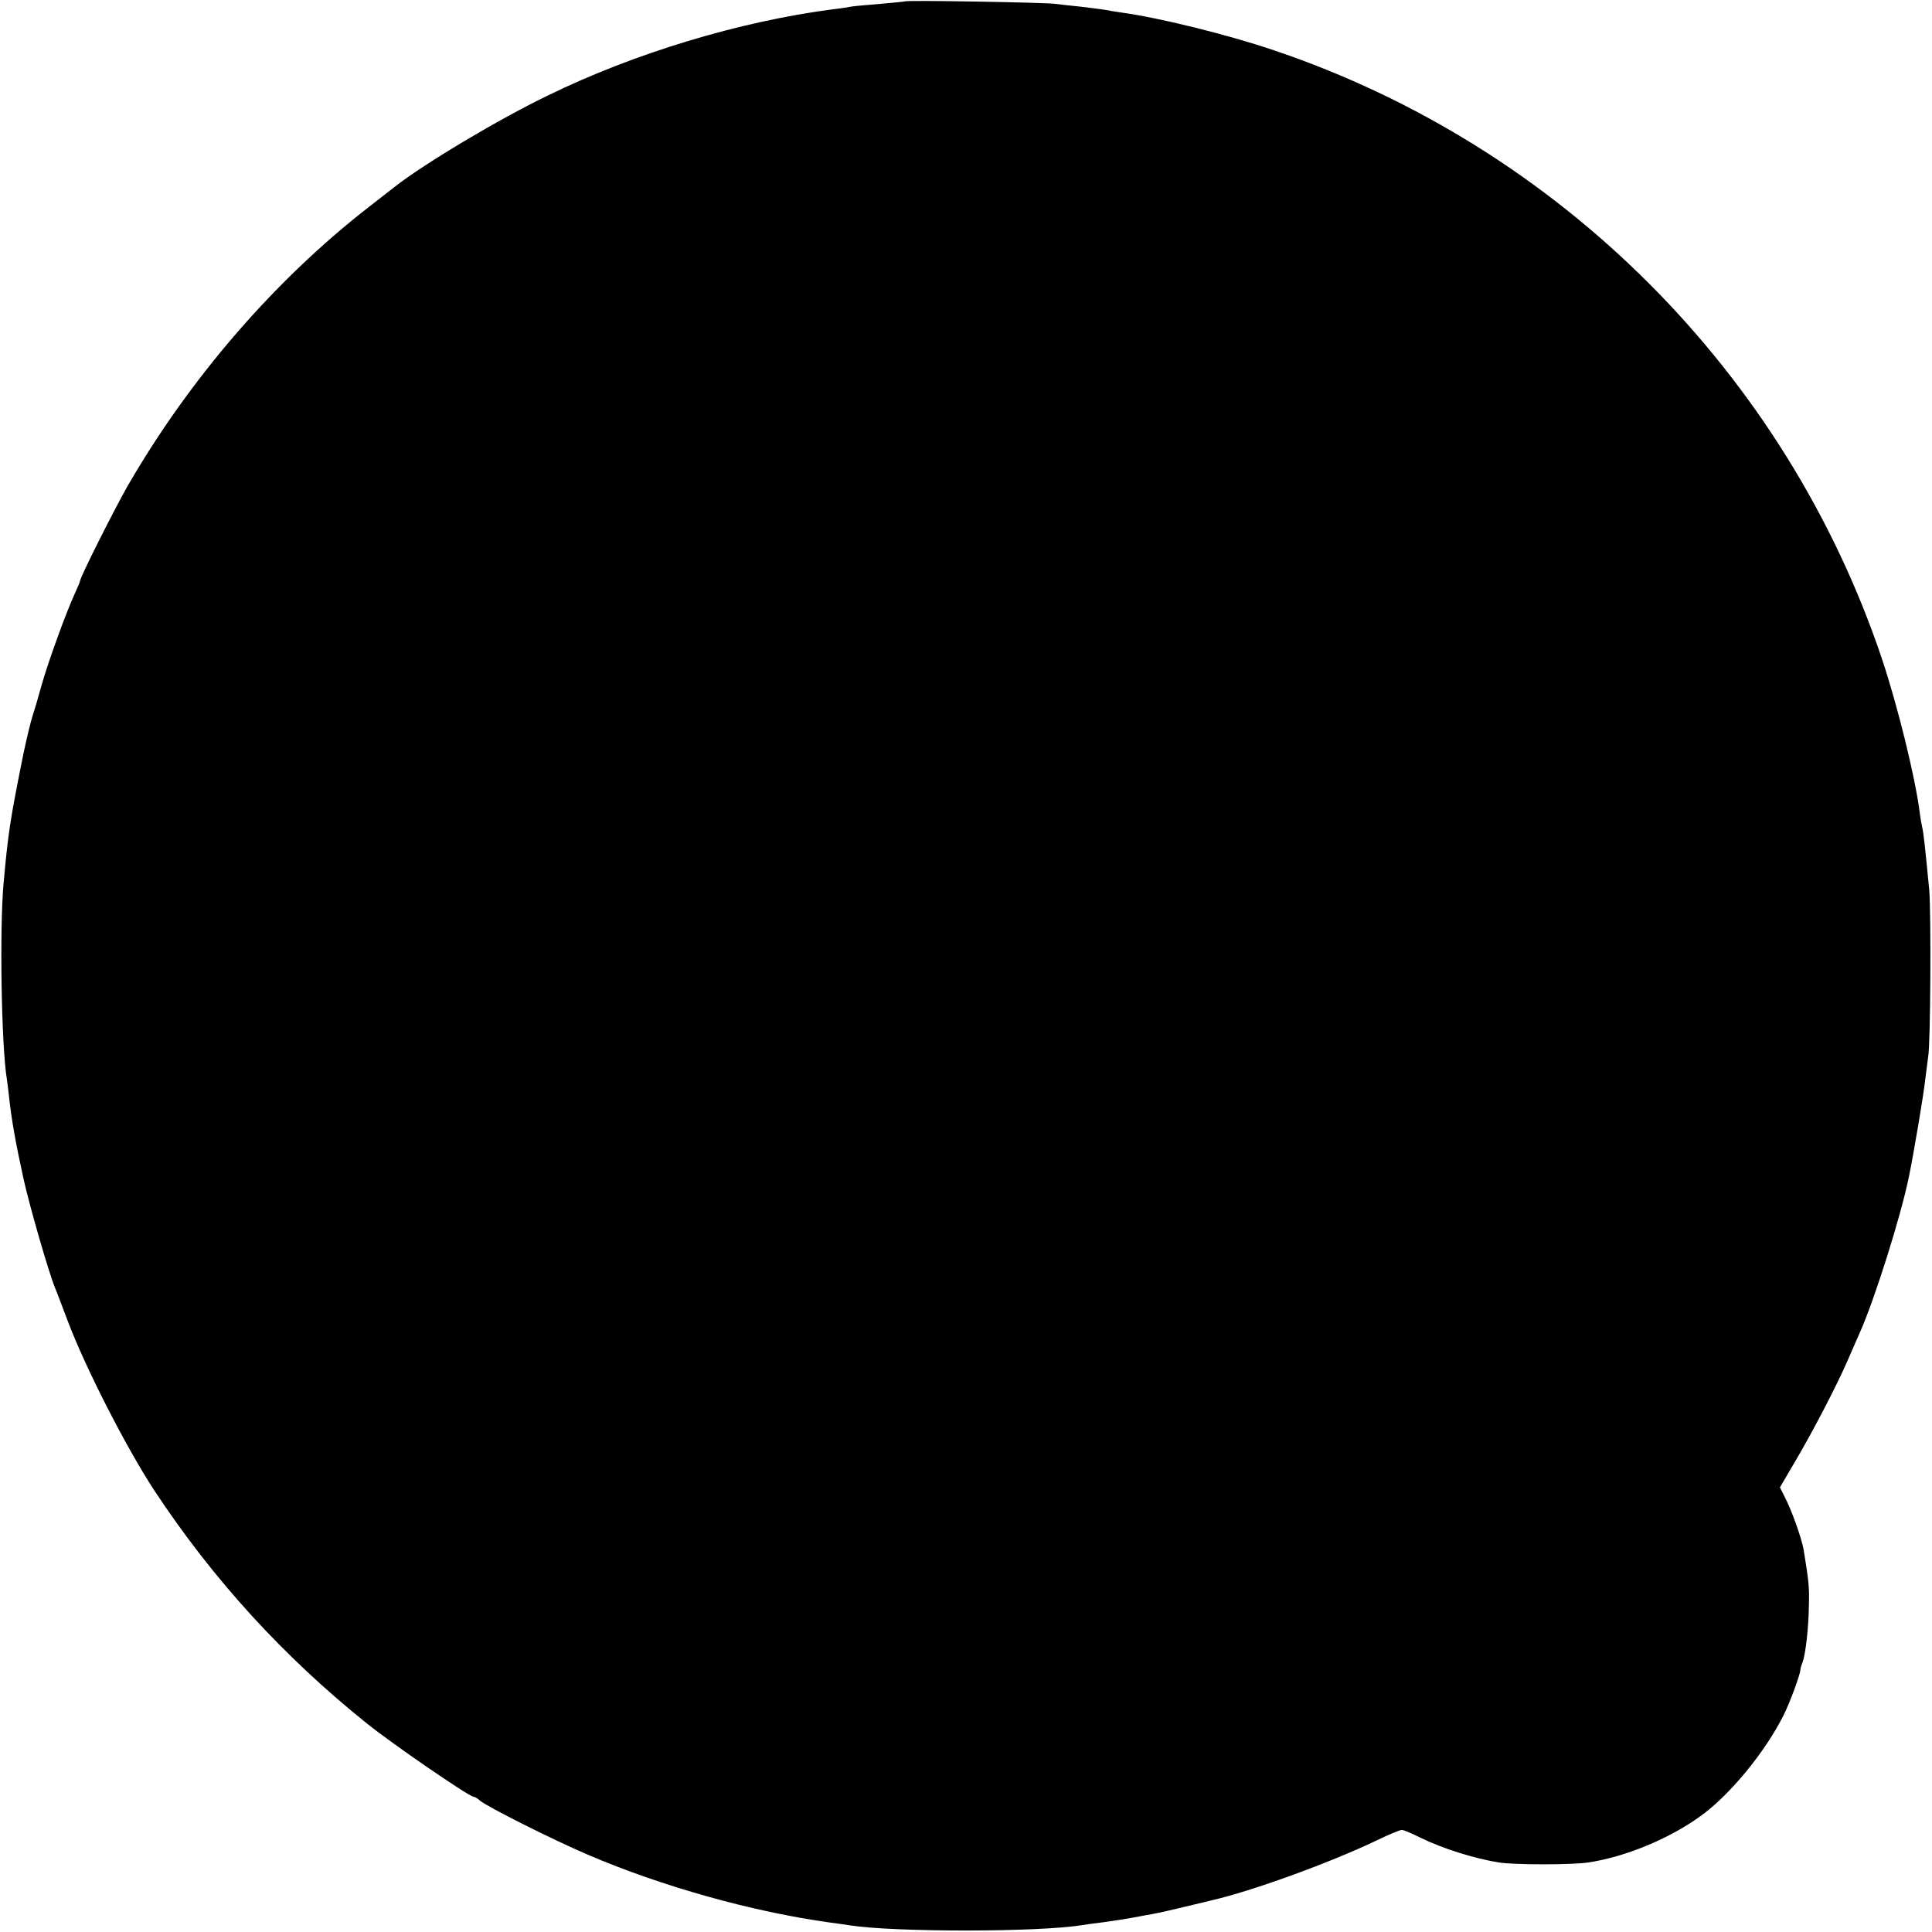
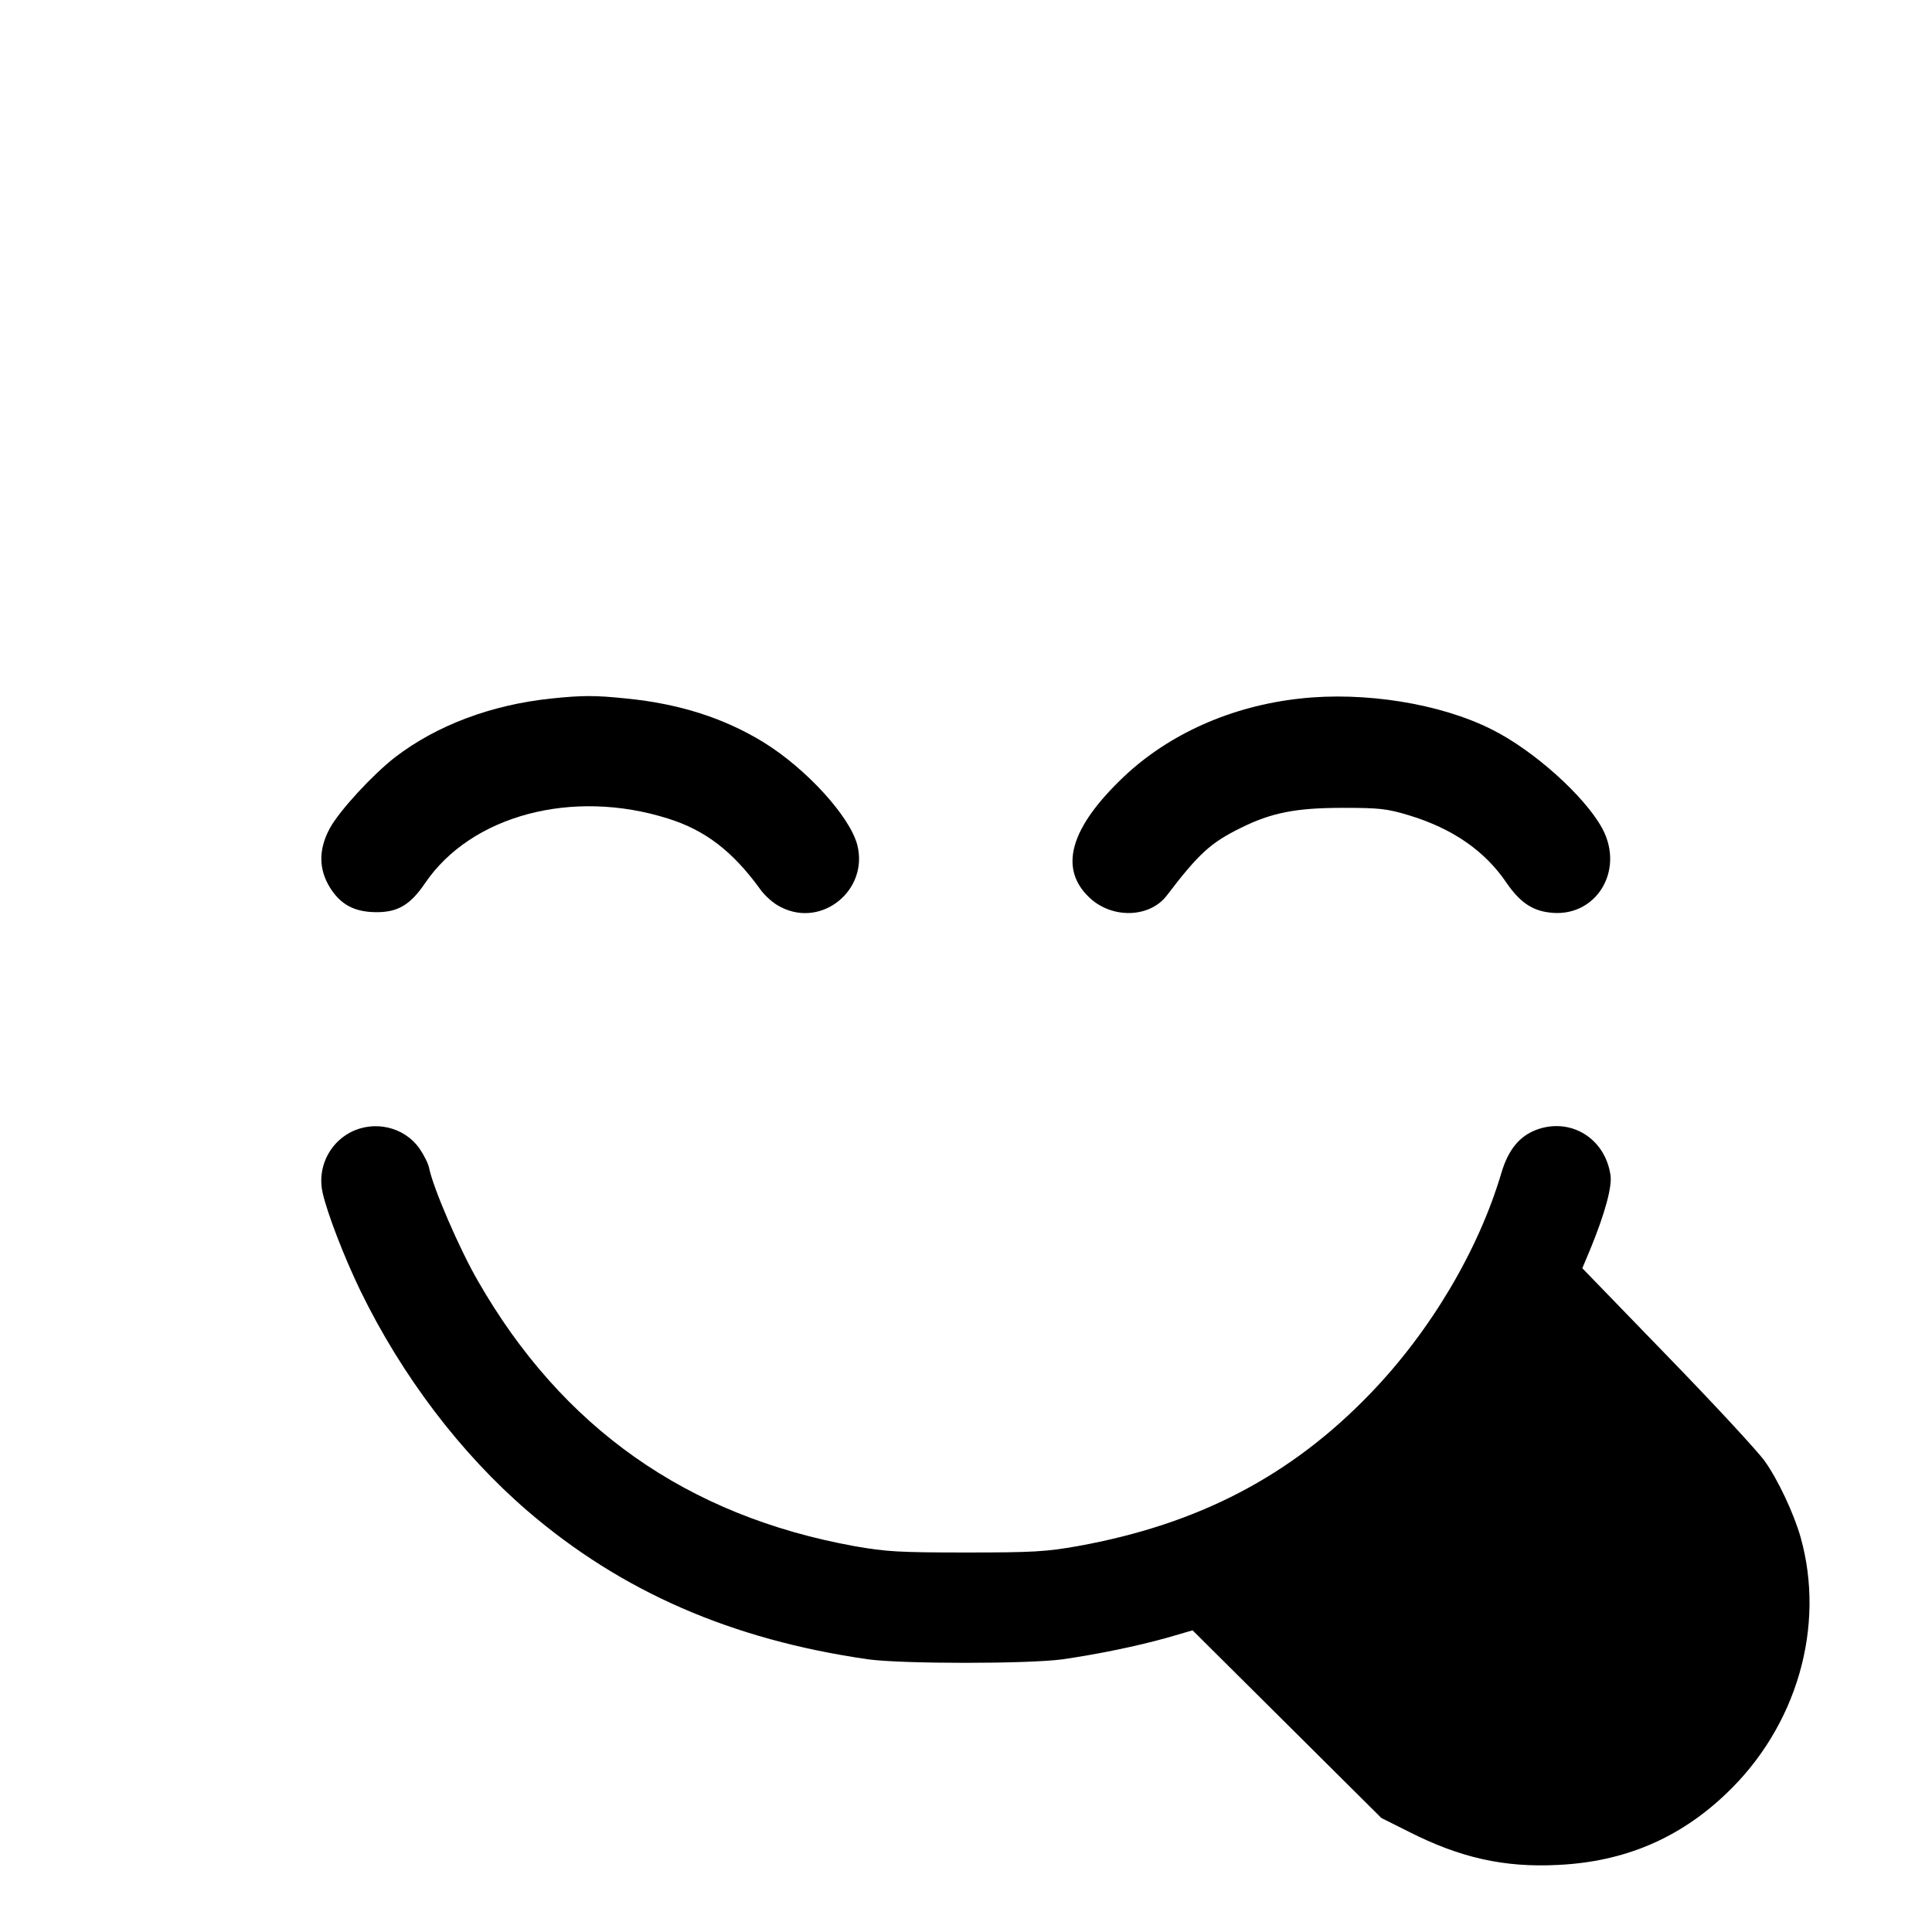
<svg xmlns="http://www.w3.org/2000/svg" version="1.0" width="700pt" height="700pt" viewBox="0 0 700 700" preserveAspectRatio="xMidYMid meet">
  <g transform="translate(0,700) scale(0.1,-0.1)" fill="#000000" stroke="none">
-     <path d="M3278 6995 c-1 -1 -42 -5 -89 -9 -47 -4 -95 -8 -105 -10 -10 -2 -41 -7 -69 -10 -335 -44 -715 -158 -1030 -312 -180 -87 -448 -247 -555 -331 -8 -6 -51 -40 -95 -74 -342 -266 -650 -623 -875 -1014 -47 -83 -170 -327 -170 -340 0 -3 -9 -24 -20 -48 -30 -65 -95 -243 -120 -332 -12 -44 -26 -91 -31 -105 -7 -22 -22 -83 -35 -145 -47 -235 -54 -277 -71 -465 -15 -165 -8 -592 12 -711 2 -13 6 -46 9 -74 9 -78 22 -152 51 -285 21 -96 91 -339 114 -395 5 -11 25 -65 46 -120 64 -170 213 -461 314 -615 213 -323 469 -603 771 -845 92 -74 370 -265 386 -265 4 0 15 -6 23 -14 26 -22 260 -140 391 -196 268 -115 597 -207 879 -246 25 -3 57 -8 71 -10 162 -25 683 -25 841 1 13 2 47 7 74 10 71 10 87 13 115 18 14 3 43 8 65 12 22 4 76 16 120 27 44 10 87 21 96 23 144 33 420 133 591 214 47 23 91 41 97 41 6 0 37 -13 69 -29 78 -38 190 -74 282 -89 55 -9 269 -9 325 0 134 20 293 86 405 167 107 76 236 234 302 366 23 45 62 152 61 165 0 3 3 15 8 27 11 30 22 125 23 208 2 65 -1 88 -19 200 -8 43 -43 143 -70 194 l-16 32 54 92 c64 108 151 275 191 367 16 36 36 83 46 105 54 123 147 418 176 560 17 81 54 301 59 350 4 33 9 71 11 85 9 47 11 525 4 605 -15 157 -21 210 -25 225 -2 8 -7 35 -10 60 -17 129 -80 384 -136 552 -348 1036 -1168 1857 -2204 2206 -168 57 -420 119 -555 137 -19 3 -46 7 -60 10 -13 2 -52 7 -86 11 -33 3 -74 8 -90 10 -33 5 -540 14 -546 9z" />
+     <path d="M1996 4469 c-217 -23 -414 -97 -565 -213 -81 -63 -201 -193 -236 -257 -41 -76 -41 -147 0 -214 39 -63 90 -90 170 -90 77 0 122 27 175 105 167 246 534 344 881 234 134 -42 233 -118 332 -254 18 -26 51 -55 77 -67 149 -76 318 63 276 226 -27 103 -184 275 -337 370 -144 89 -307 141 -498 160 -115 12 -160 12 -275 0z" />
+     <path d="M4710 4469 c-248 -27 -474 -128 -638 -283 -195 -185 -237 -332 -125 -438 82 -78 219 -74 281 8 115 151 159 191 267 244 112 56 202 73 370 73 134 0 160 -3 240 -27 158 -48 276 -129 355 -247 46 -66 89 -97 152 -105 168 -23 277 150 193 305 -64 117 -249 283 -400 358 -186 94 -462 138 -695 112z" />
+     <path d="M1269 2897 c-79 -42 -120 -132 -100 -219 17 -75 78 -233 137 -355 150 -308 363 -589 606 -798 340 -292 739 -466 1233 -537 123 -17 580 -17 705 0 130 19 267 47 378 78 l93 27 342 -340 342 -340 100 -50 c185 -94 345 -130 539 -120 239 11 439 95 609 257 257 243 362 606 271 930 -24 85 -82 209 -130 276 -24 34 -182 205 -352 380 l-309 319 29 69 c53 129 80 228 73 269 -20 134 -146 210 -270 163 -61 -24 -100 -72 -125 -155 -83 -281 -257 -574 -475 -800 -288 -299 -623 -474 -1061 -553 -114 -20 -160 -23 -404 -23 -244 0 -290 3 -404 23 -607 110 -1060 429 -1365 962 -66 114 -161 334 -176 407 -3 17 -20 50 -36 73 -56 78 -164 102 -250 57z" />
  </g>
</svg>
